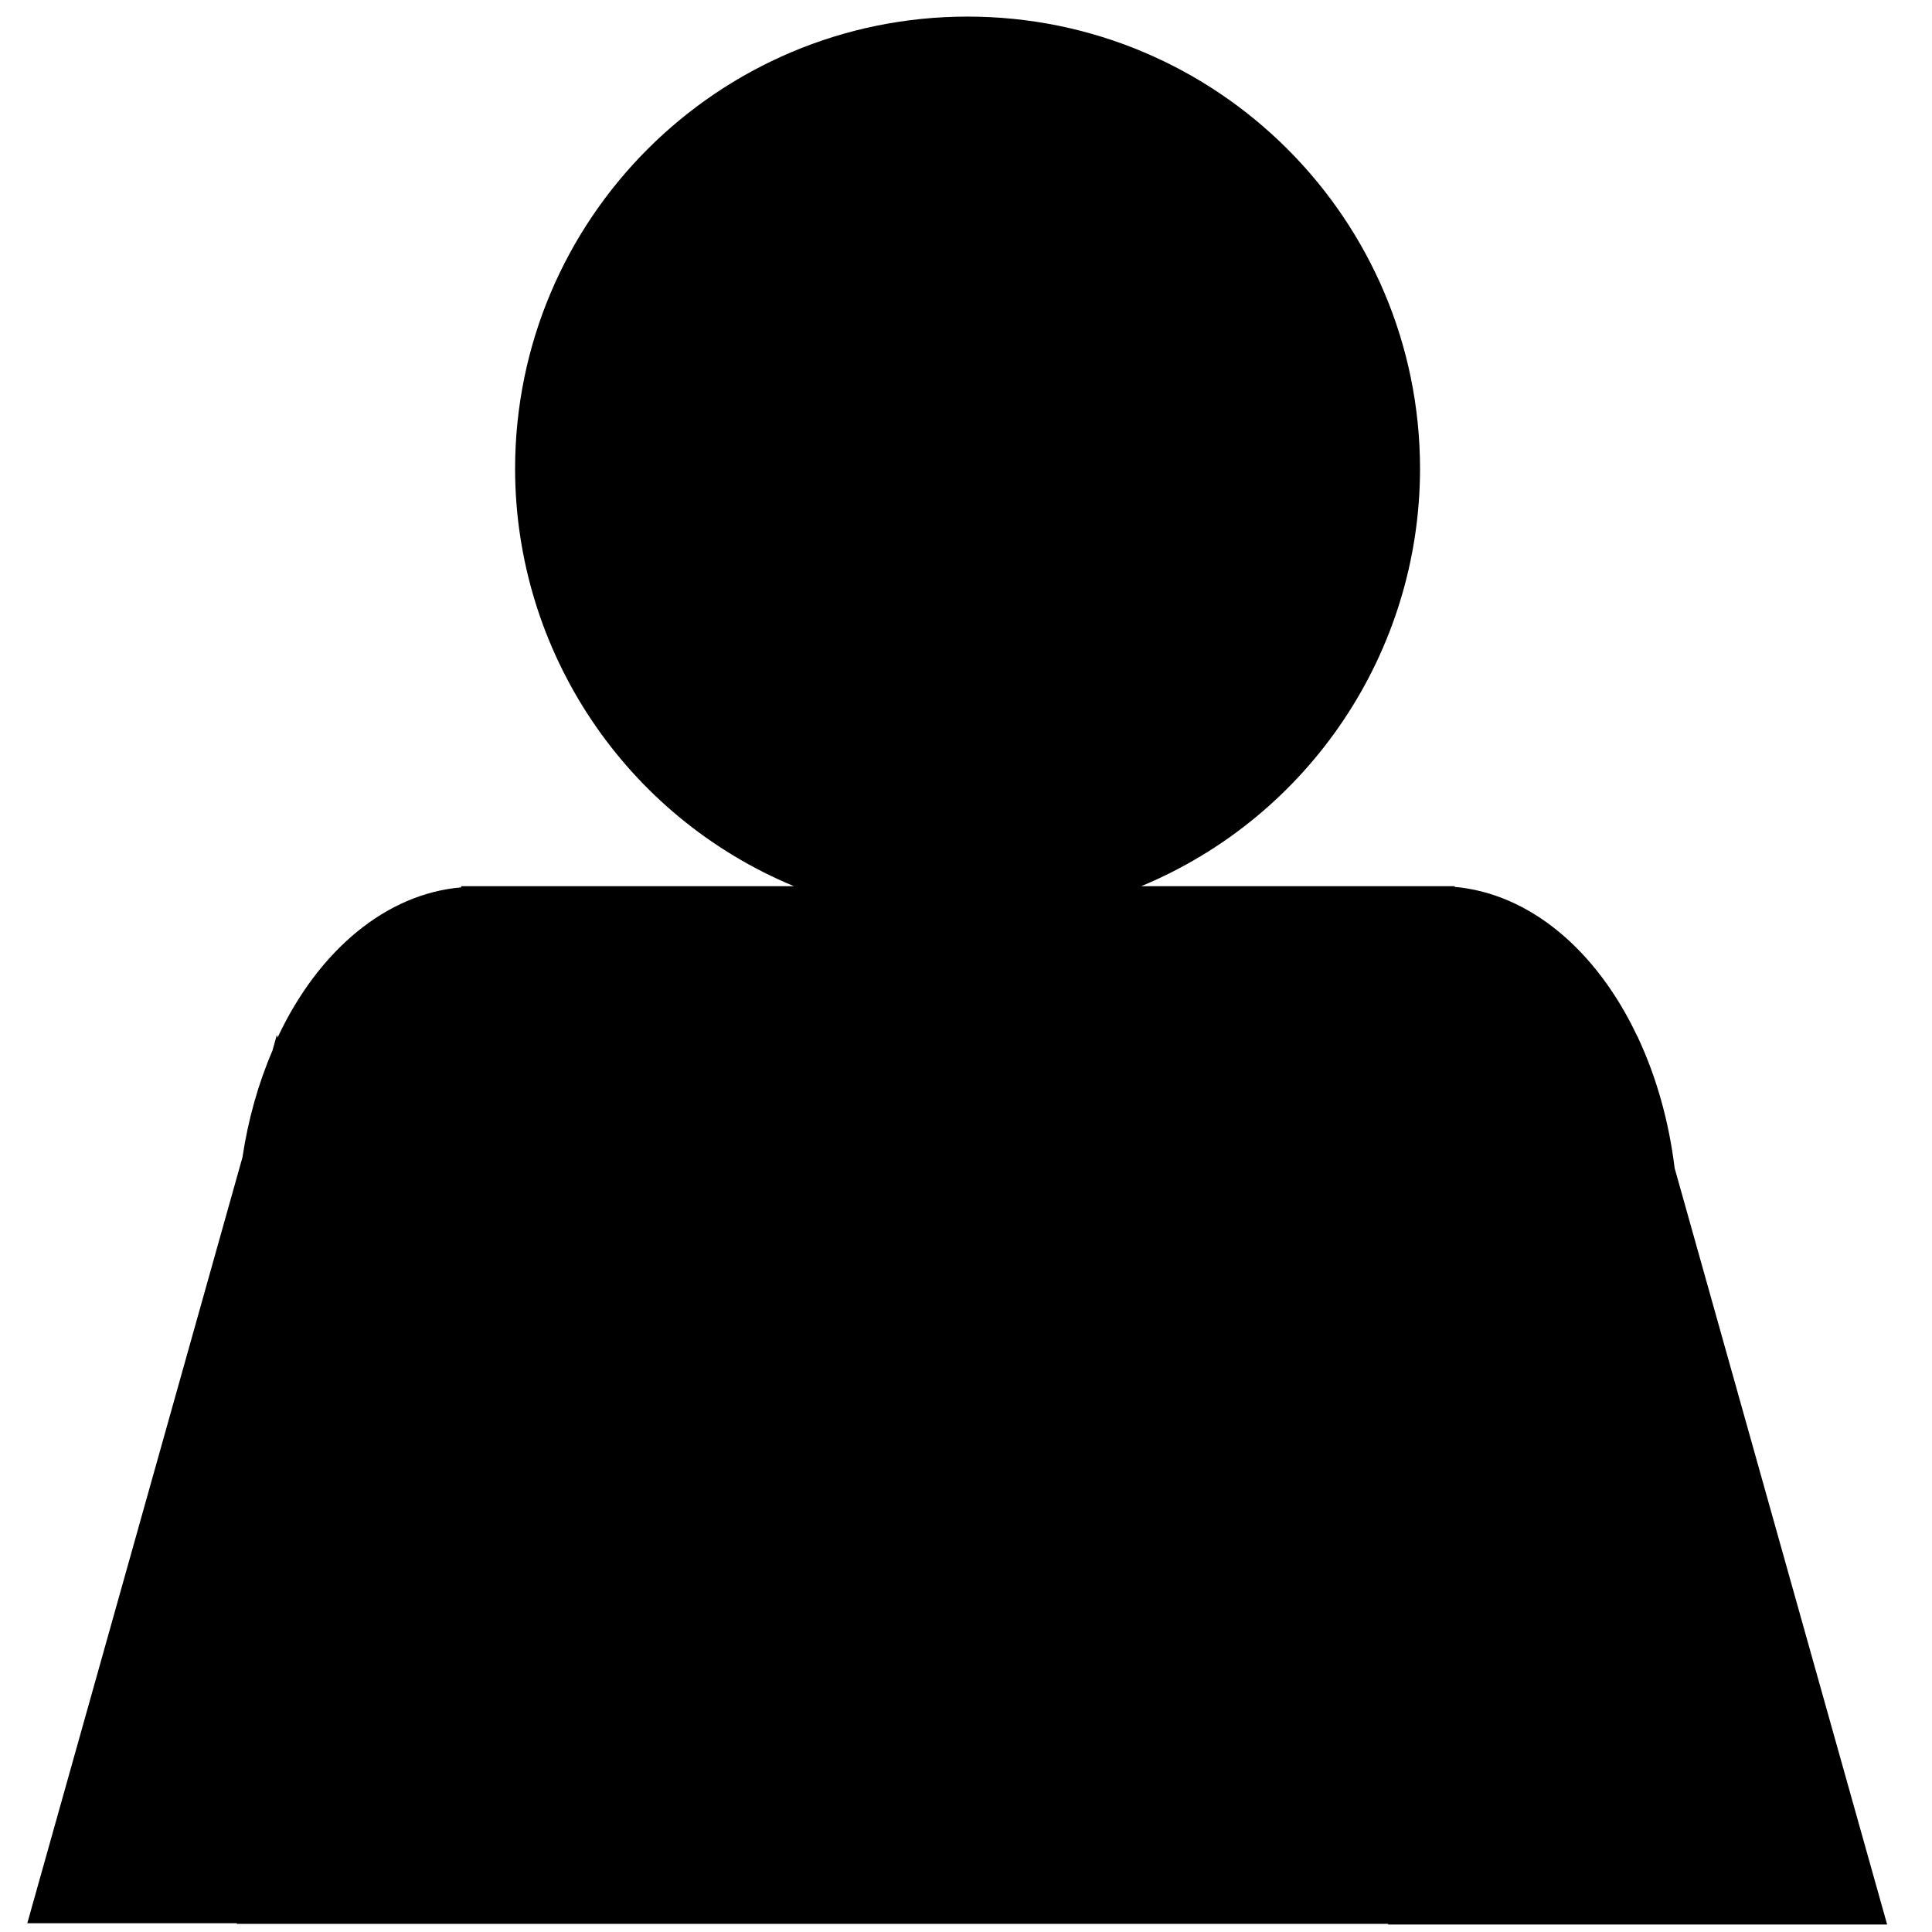
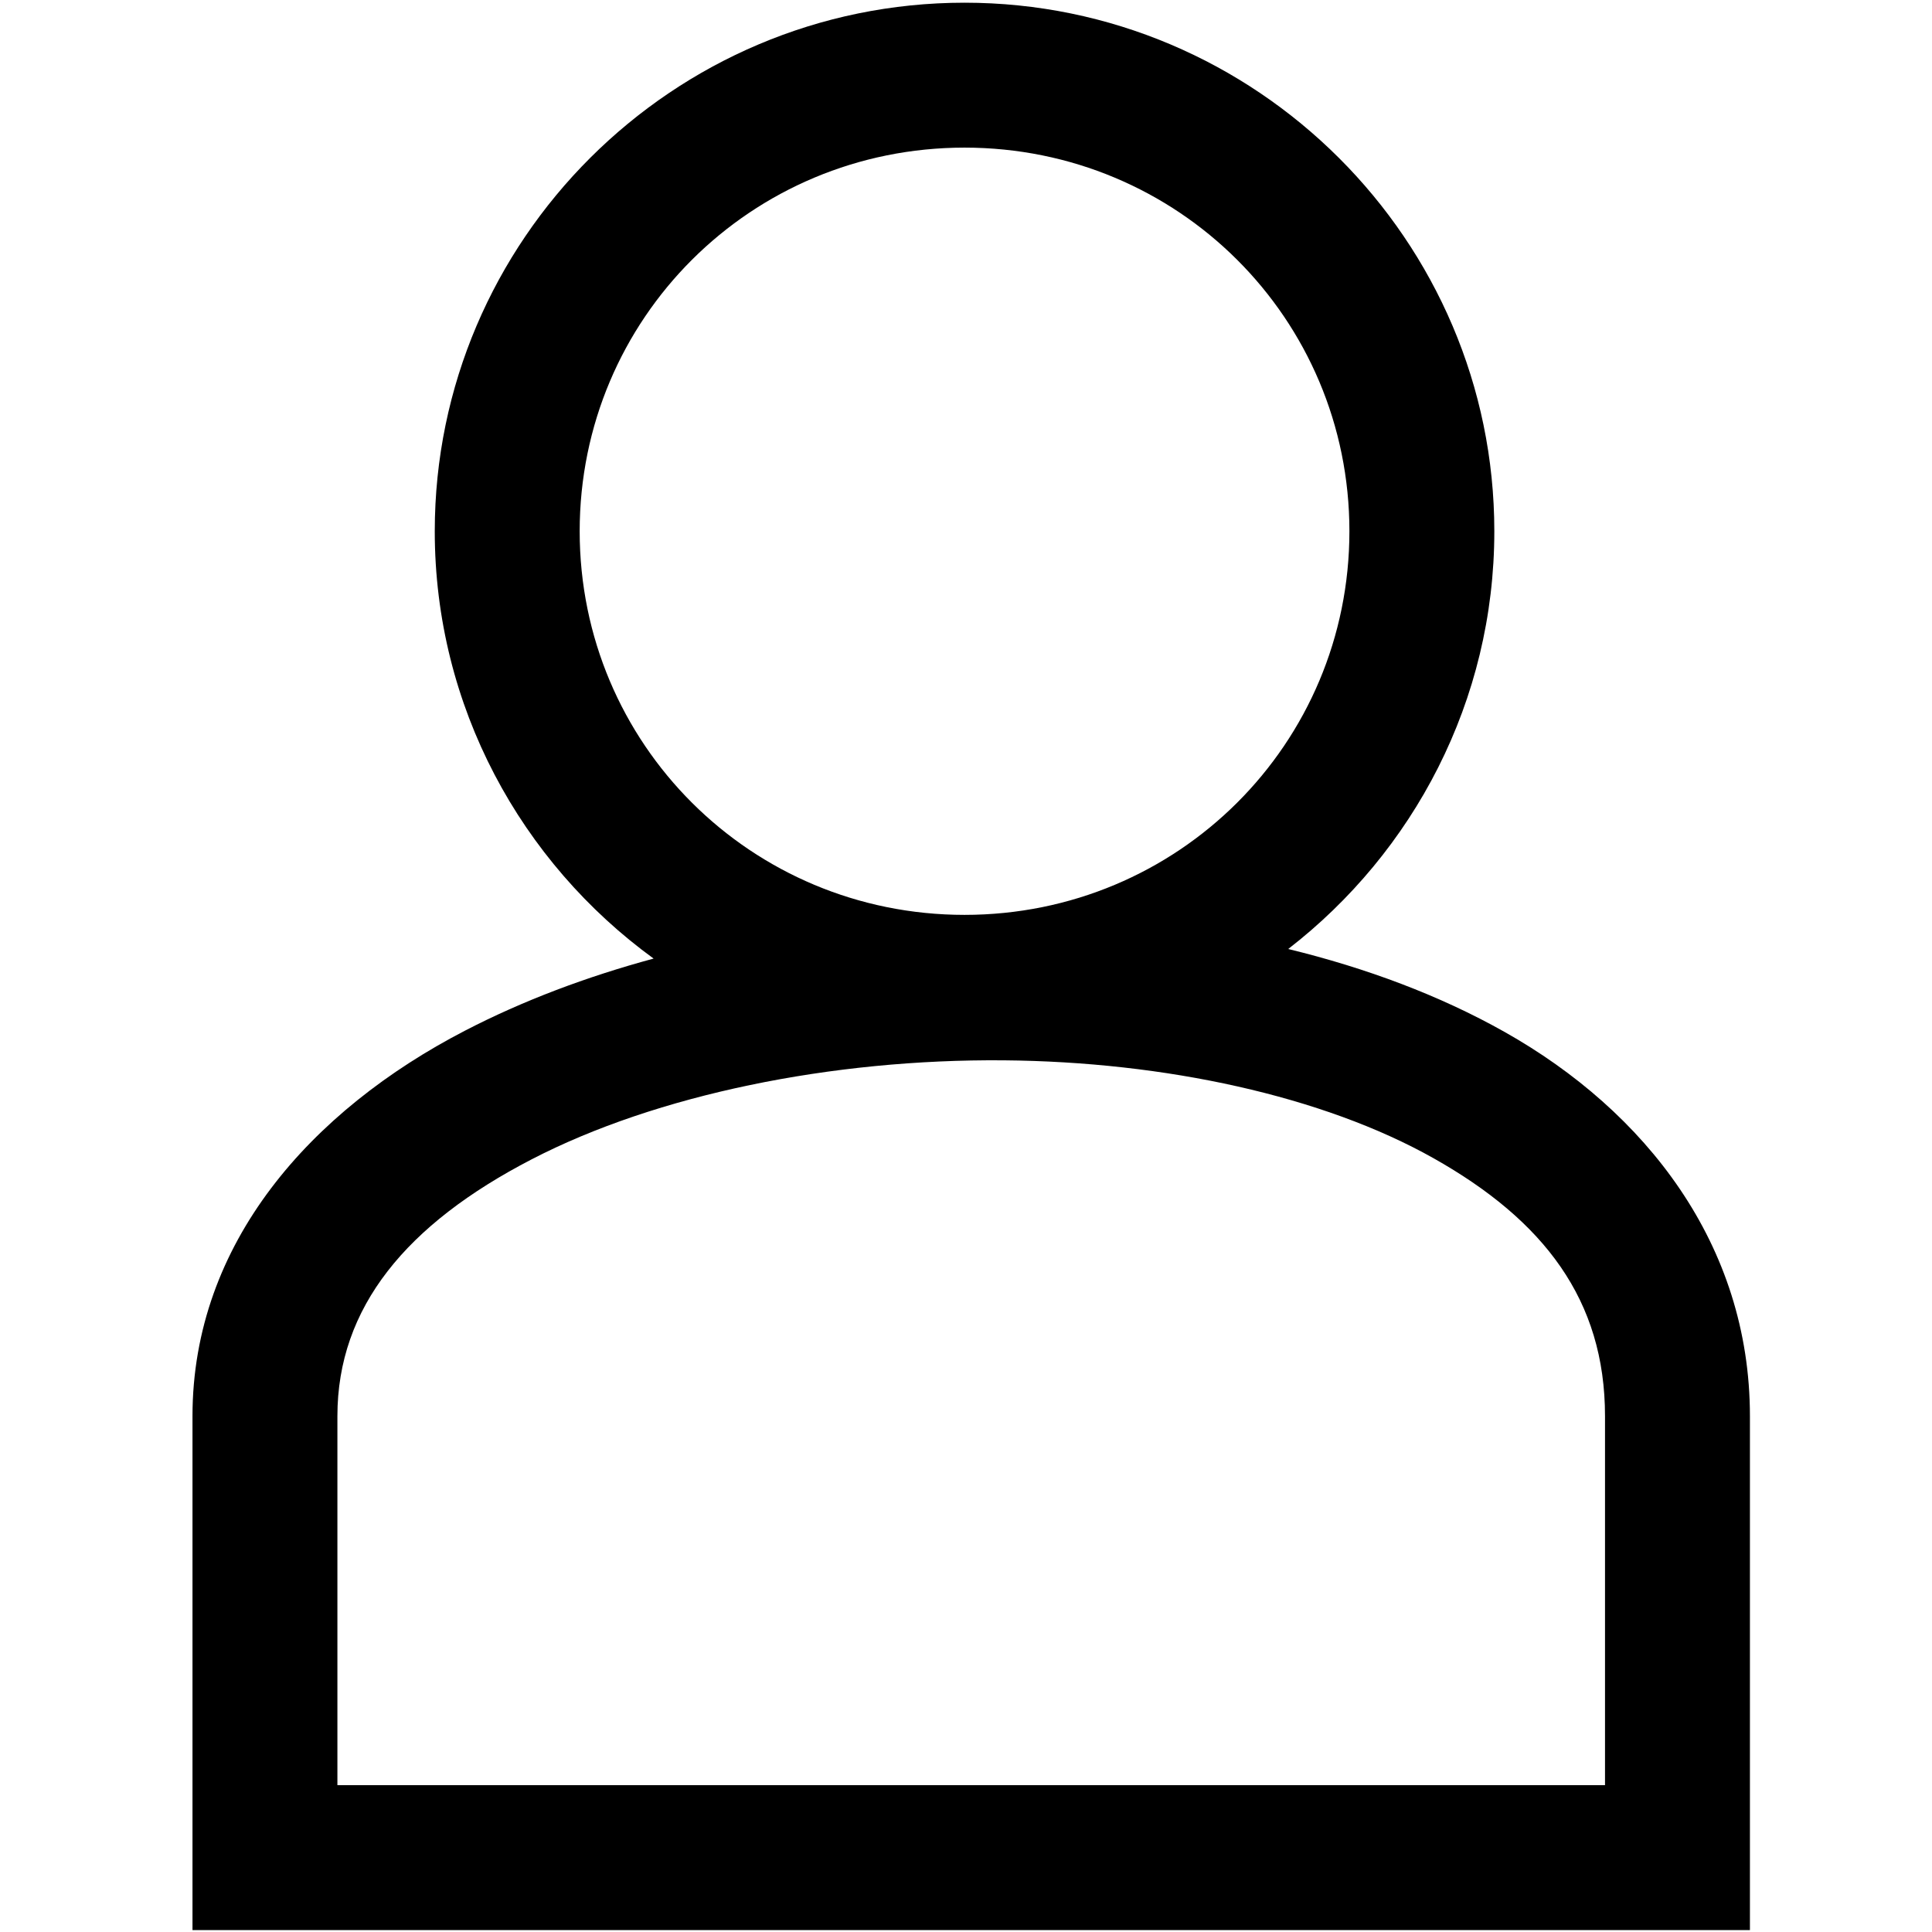
<svg xmlns="http://www.w3.org/2000/svg" viewBox="0 0 1000 1000" preserveAspectRatio="xMidYMid meet" version="1.1" id="svg18">
  <defs id="defs22" />
  <g transform="matrix(1.443645,0,0,1.46659,-13.61304,68.82957)" id="g6" />
  <g transform="matrix(1.443645,0,0,1.46659,-13.61304,68.82957)" id="g10" />
  <g transform="matrix(1.443645,0,0,1.46659,-13.61304,68.82957)" id="g16">
-     <path id="path846" style="fill:#000000;fill-rule:evenodd;stroke-width:31.274;paint-order:fill markers stroke" transform="matrix(0.6926911,0,0,0.681854,9.429633,-46.93172)" d="M 500.809,8.588 A 234.198,234.198 0 0 0 266.609,242.787 234.198,234.198 0 0 0 410.926,458.689 H 238.68 v 0.619 a 123.246,175.951 0 0 0 -95.008,77.725 l -0.379,-1.35 -2.297,8.18 a 123.246,175.951 0 0 0 -15.512,55.213 L 14.127,995.477 H 122.613 v 0.303 h 595.932 l -0.1,0.354 H 976.779 L 866.799,604.643 a 123.246,175.951 0 0 0 -18.979,-67.561 l -0.209,-0.744 -0.066,0.238 a 123.246,175.951 0 0 0 -94.646,-77.535 v -0.352 H 590.691 A 234.198,234.198 0 0 0 735.008,242.787 234.198,234.198 0 0 0 500.809,8.588 Z" />
+     <path id="path3163" style="color:#000000;fill:#000000;fill-rule:evenodd;-inkscape-stroke:none;paint-order:fill markers stroke" transform="matrix(0.6926911,0,0,0.681854,9.429633,-46.93172)" d="m 499.246,1.398 c -150.945,0 -274.212,122.873 -274.213,273.574 2.5e-4,90.756 44.743,171.372 113.277,221.184 -34.755,9.404 -67.718,21.816 -97.697,37.346 C 161.043,574.721 99.631,643.345 99.631,732.99 V 999.012 H 905.76 V 732.99 c 0,-88.926 -54.123,-157.838 -126.982,-198.861 C 745.031,515.128 707.062,501.015 666.775,491.199 731.565,441.087 773.459,362.781 773.459,274.973 773.459,124.271 650.191,1.398 499.246,1.398 Z m 0,75.008 c 110.516,-5e-6 199.205,88.512 199.205,198.566 -2.9e-4,110.054 -88.689,198.566 -199.205,198.566 -110.516,0 -199.205,-88.512 -199.205,-198.566 2.9e-4,-110.054 88.689,-198.566 199.205,-198.566 z m 20.262,472.414 c 83.527,0.708 165.337,18.5 222.469,50.668 57.131,32.168 88.775,73.344 88.775,133.502 V 924.004 H 174.639 V 732.99 c 0,-56.357 35.778,-99.369 100.477,-132.885 64.698,-33.516 155.477,-52.038 244.393,-51.285 z" />
  </g>
</svg>
